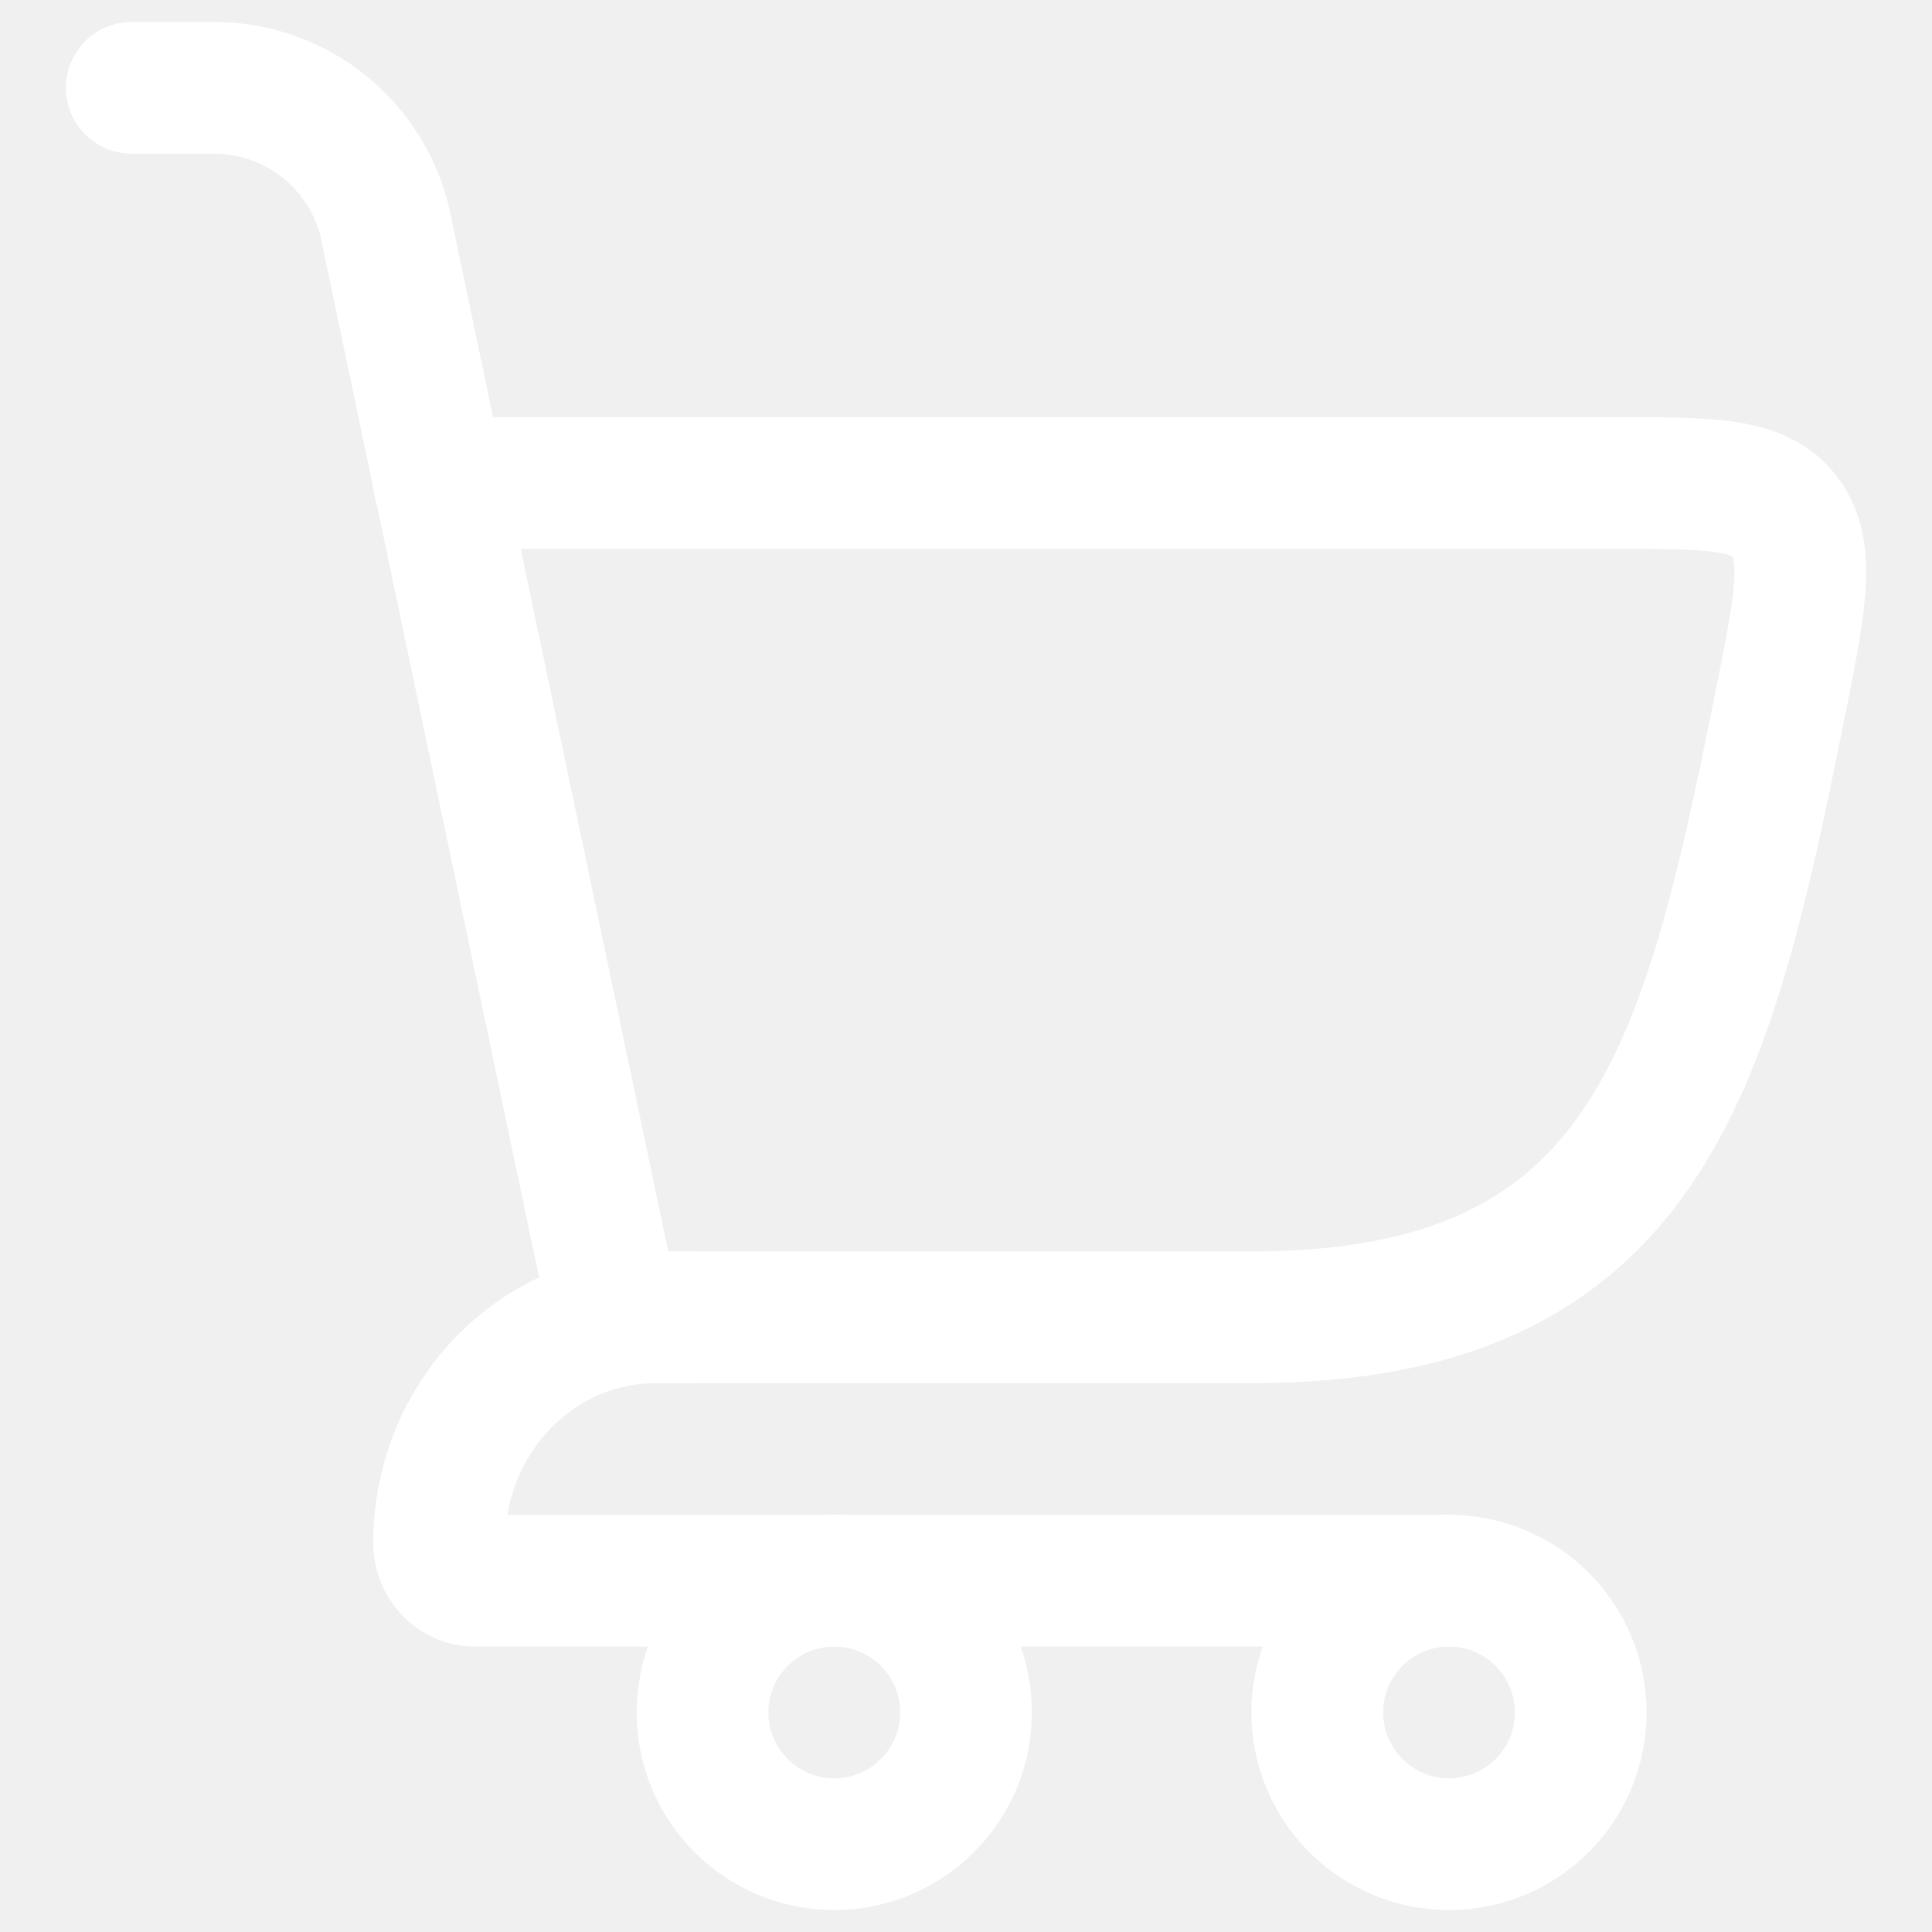
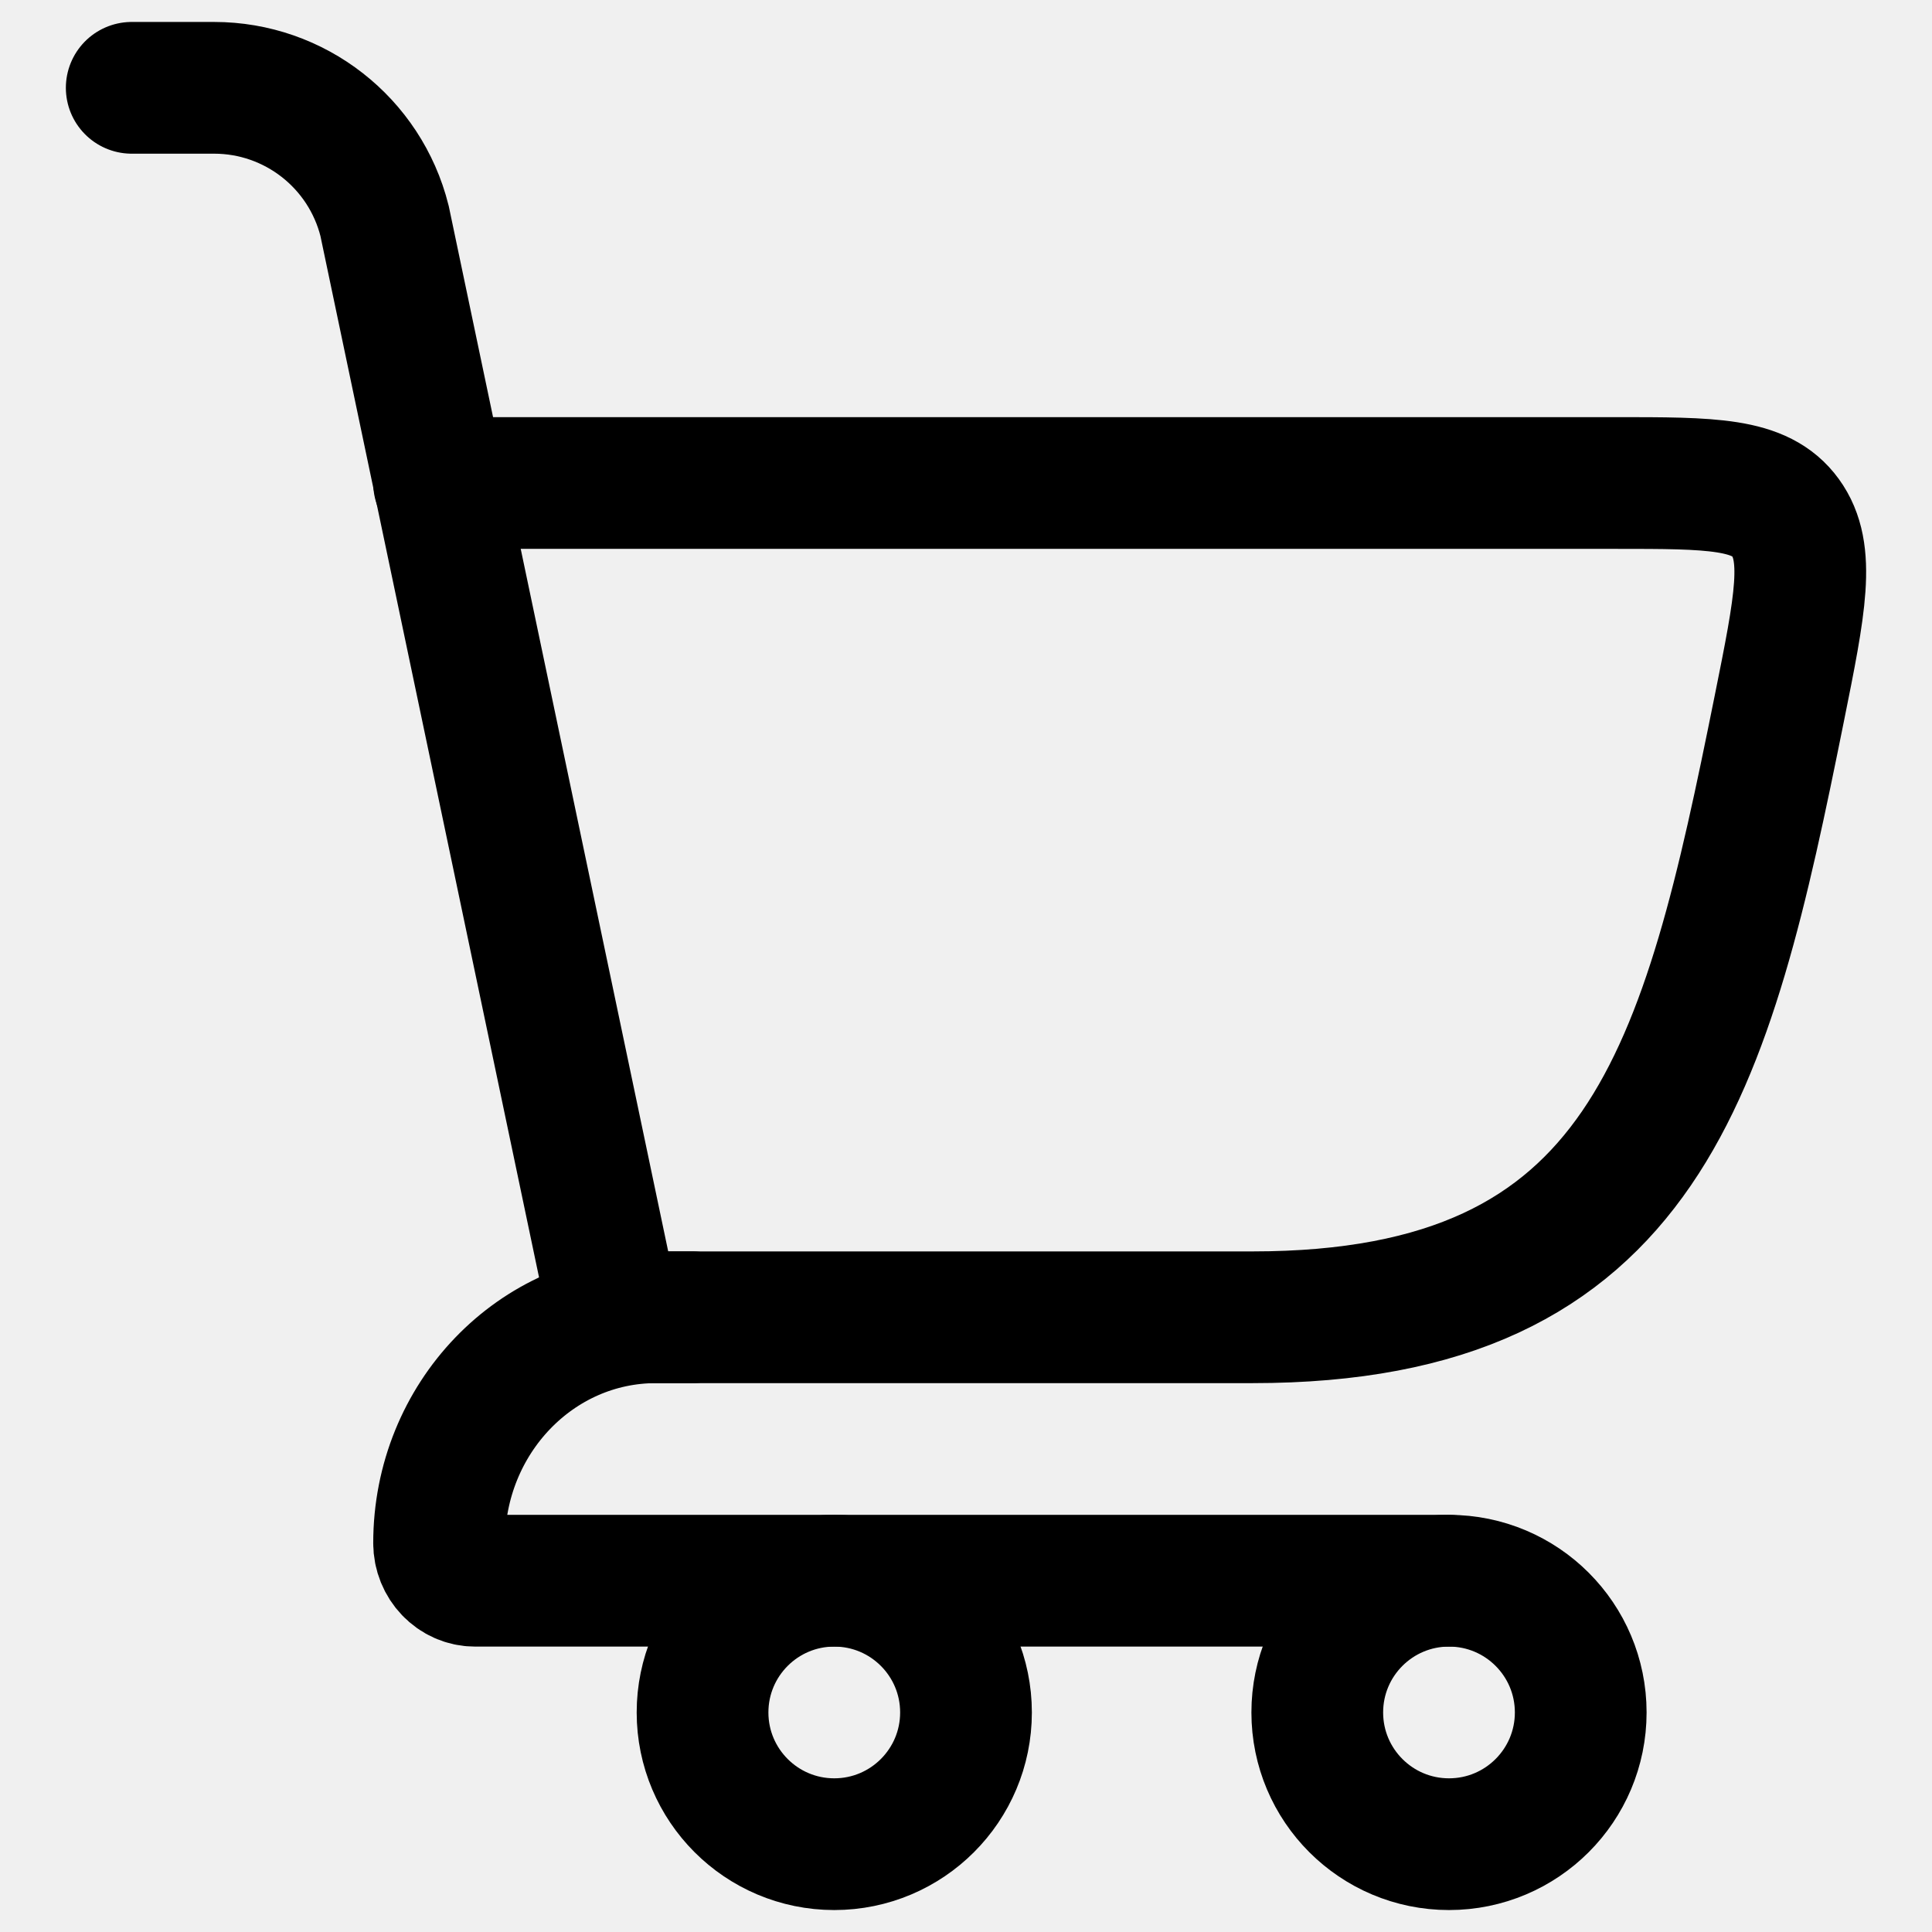
<svg xmlns="http://www.w3.org/2000/svg" width="22" height="22" viewBox="0 0 22 22" fill="none">
-   <path d="M7 15H14.263C18.751 15 19.433 12.181 20.261 8.069C20.5 6.883 20.619 6.29 20.332 5.895C20.045 5.5 19.495 5.5 18.394 5.5H5" stroke="#fff" stroke-width="1.5" stroke-linecap="round" />
-   <path d="M7 15L4.379 2.515C4.156 1.625 3.356 1 2.438 1H1.5" stroke="#fff" stroke-width="1.5" stroke-linecap="round" />
-   <path d="M7.88 15H7.469C6.105 15 5 16.151 5 17.571C5 17.808 5.184 18 5.411 18H16.5" stroke="#fff" stroke-width="1.5" stroke-linecap="round" stroke-linejoin="round" />
-   <circle cx="9.5" cy="19.5" r="1.5" stroke="#fff" stroke-width="1.5" />
-   <circle cx="16.5" cy="19.5" r="1.5" stroke="#fff" stroke-width="1.5" />
+   <path d="M7 15H14.263C18.751 15 19.433 12.181 20.261 8.069C20.5 6.883 20.619 6.29 20.332 5.895C20.045 5.5 19.495 5.5 18.394 5.5H5" stroke="currentColor" stroke-width="1.5" stroke-linecap="round" />
+   <path d="M7 15L4.379 2.515C4.156 1.625 3.356 1 2.438 1H1.5" stroke="currentColor" stroke-width="1.5" stroke-linecap="round" />
+   <path d="M7.88 15H7.469C6.105 15 5 16.151 5 17.571C5 17.808 5.184 18 5.411 18H16.5" stroke="currentColor" stroke-width="1.5" stroke-linecap="round" stroke-linejoin="round" />
+   <circle cx="9.5" cy="19.5" r="1.5" stroke="currentColor" stroke-width="1.5" />
+   <circle cx="16.5" cy="19.5" r="1.5" stroke="currentColor" stroke-width="1.5" />
</svg>
